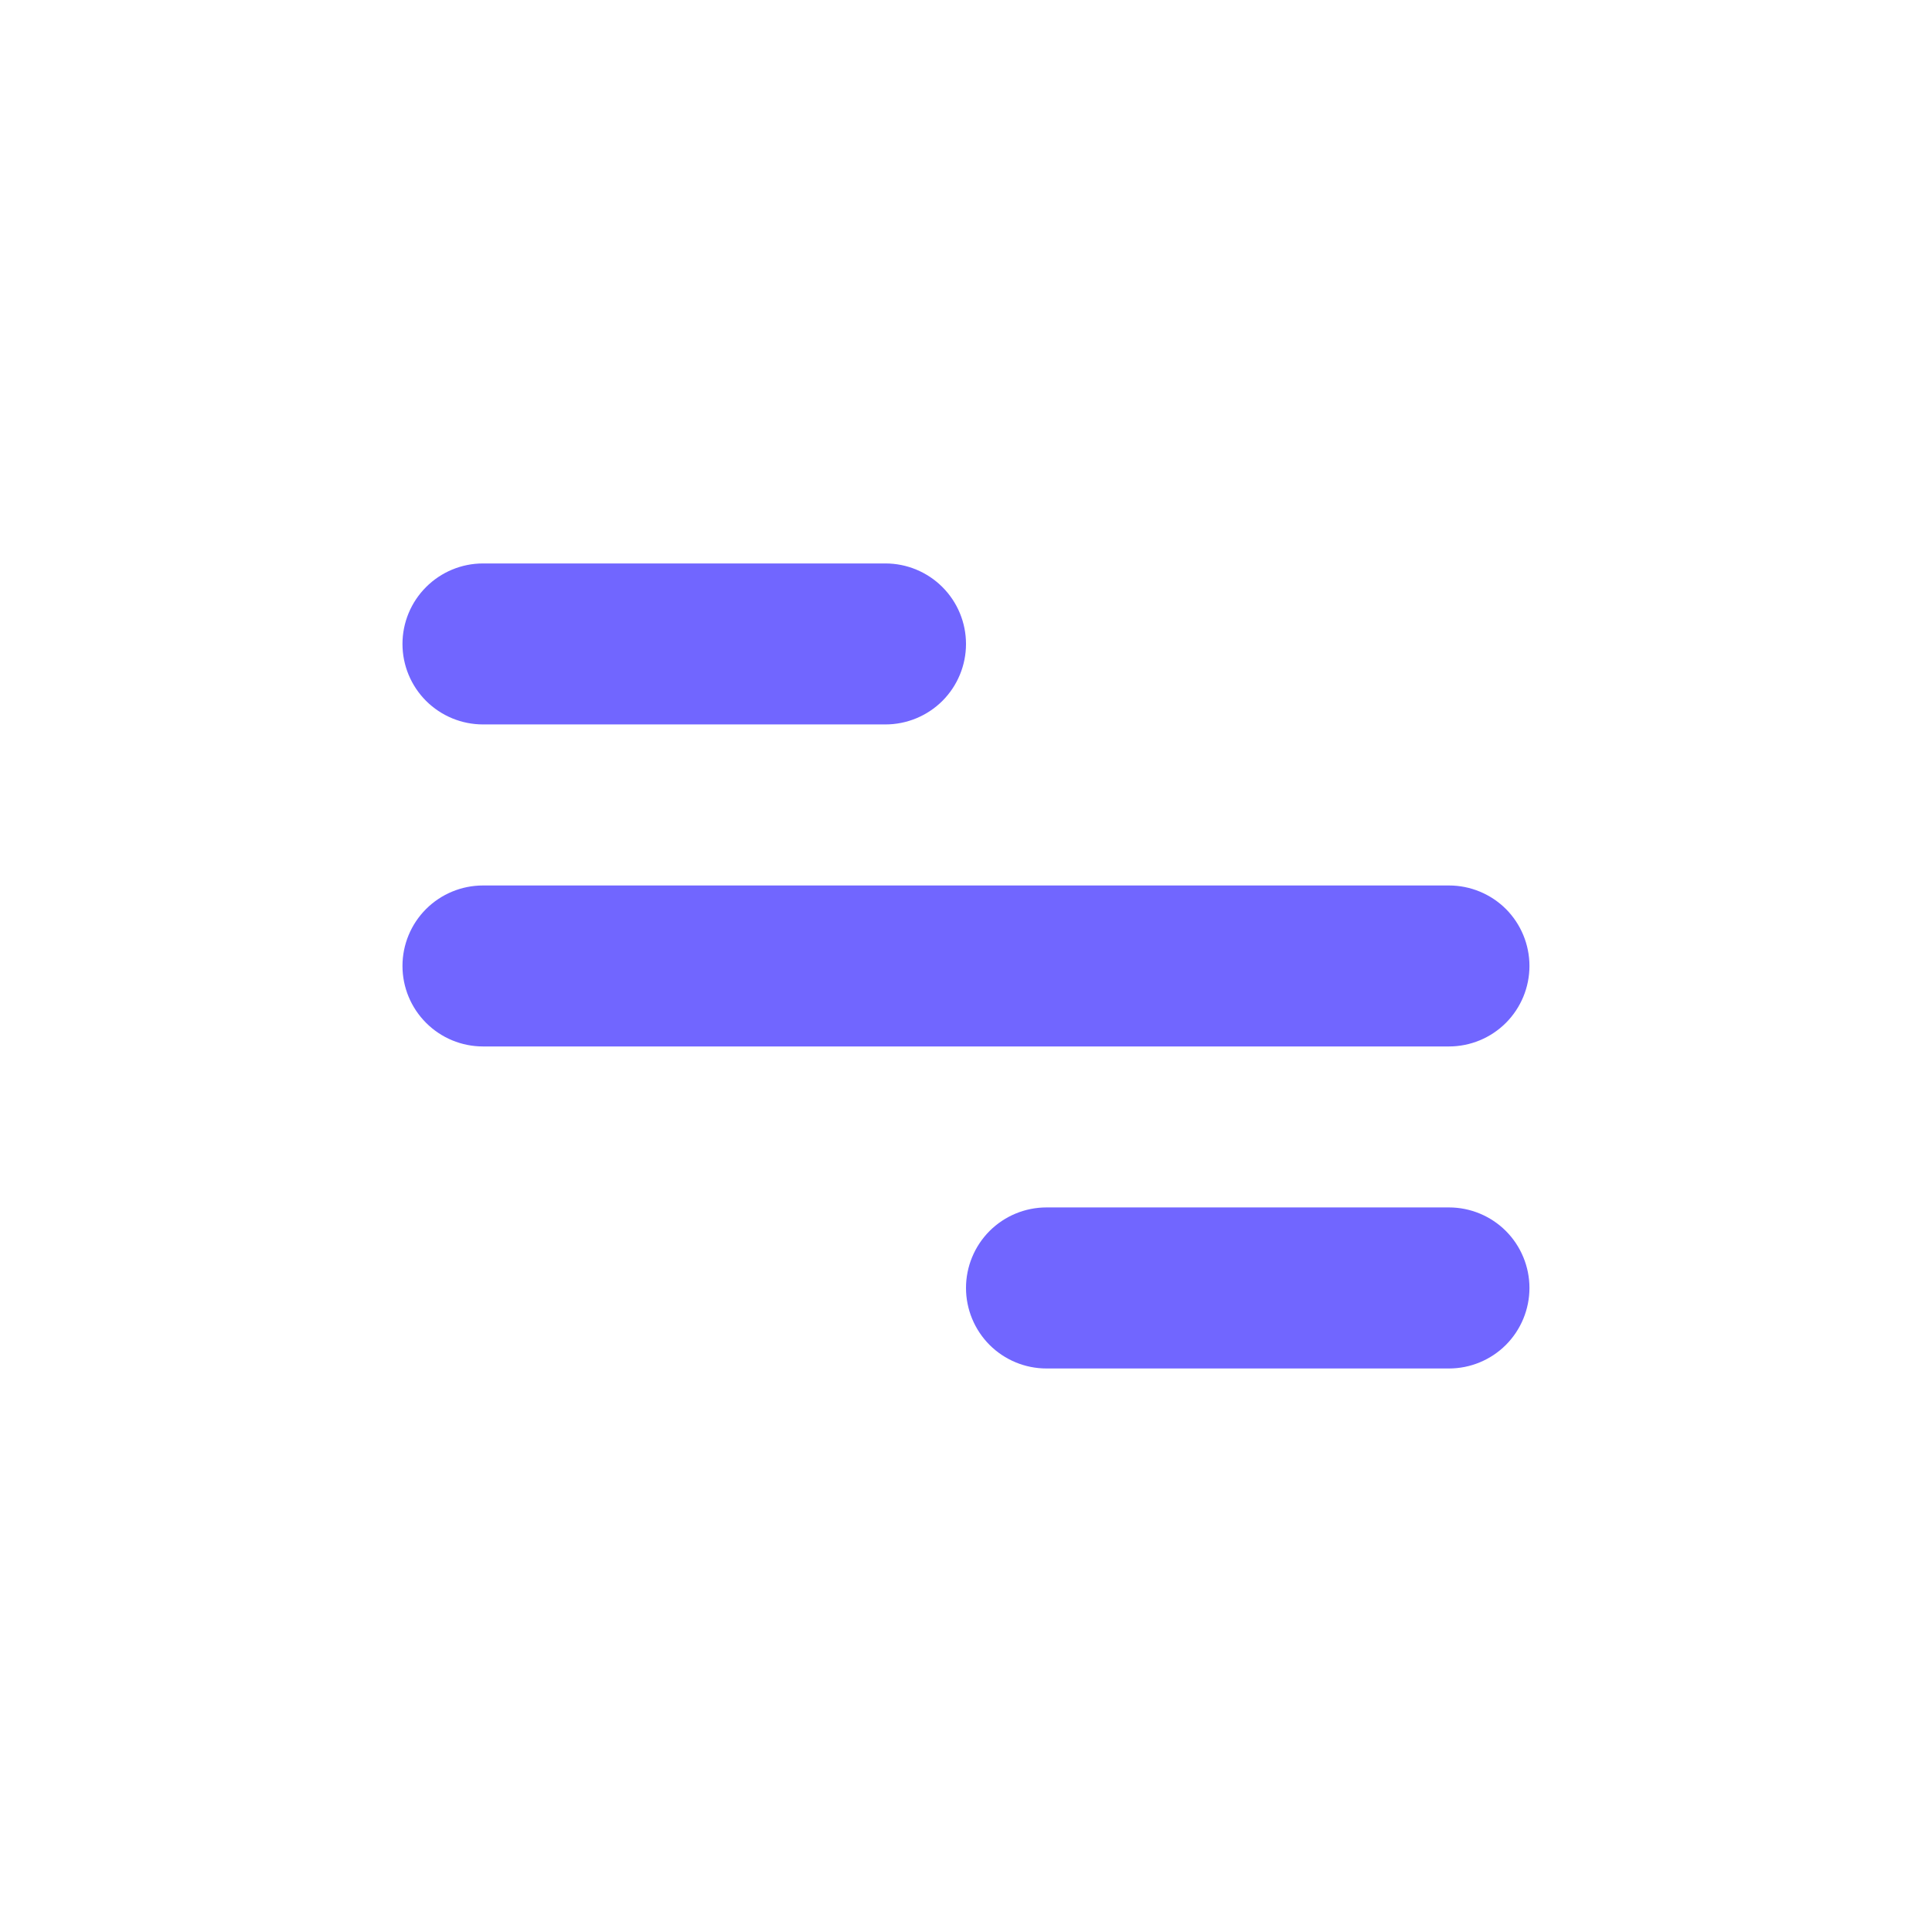
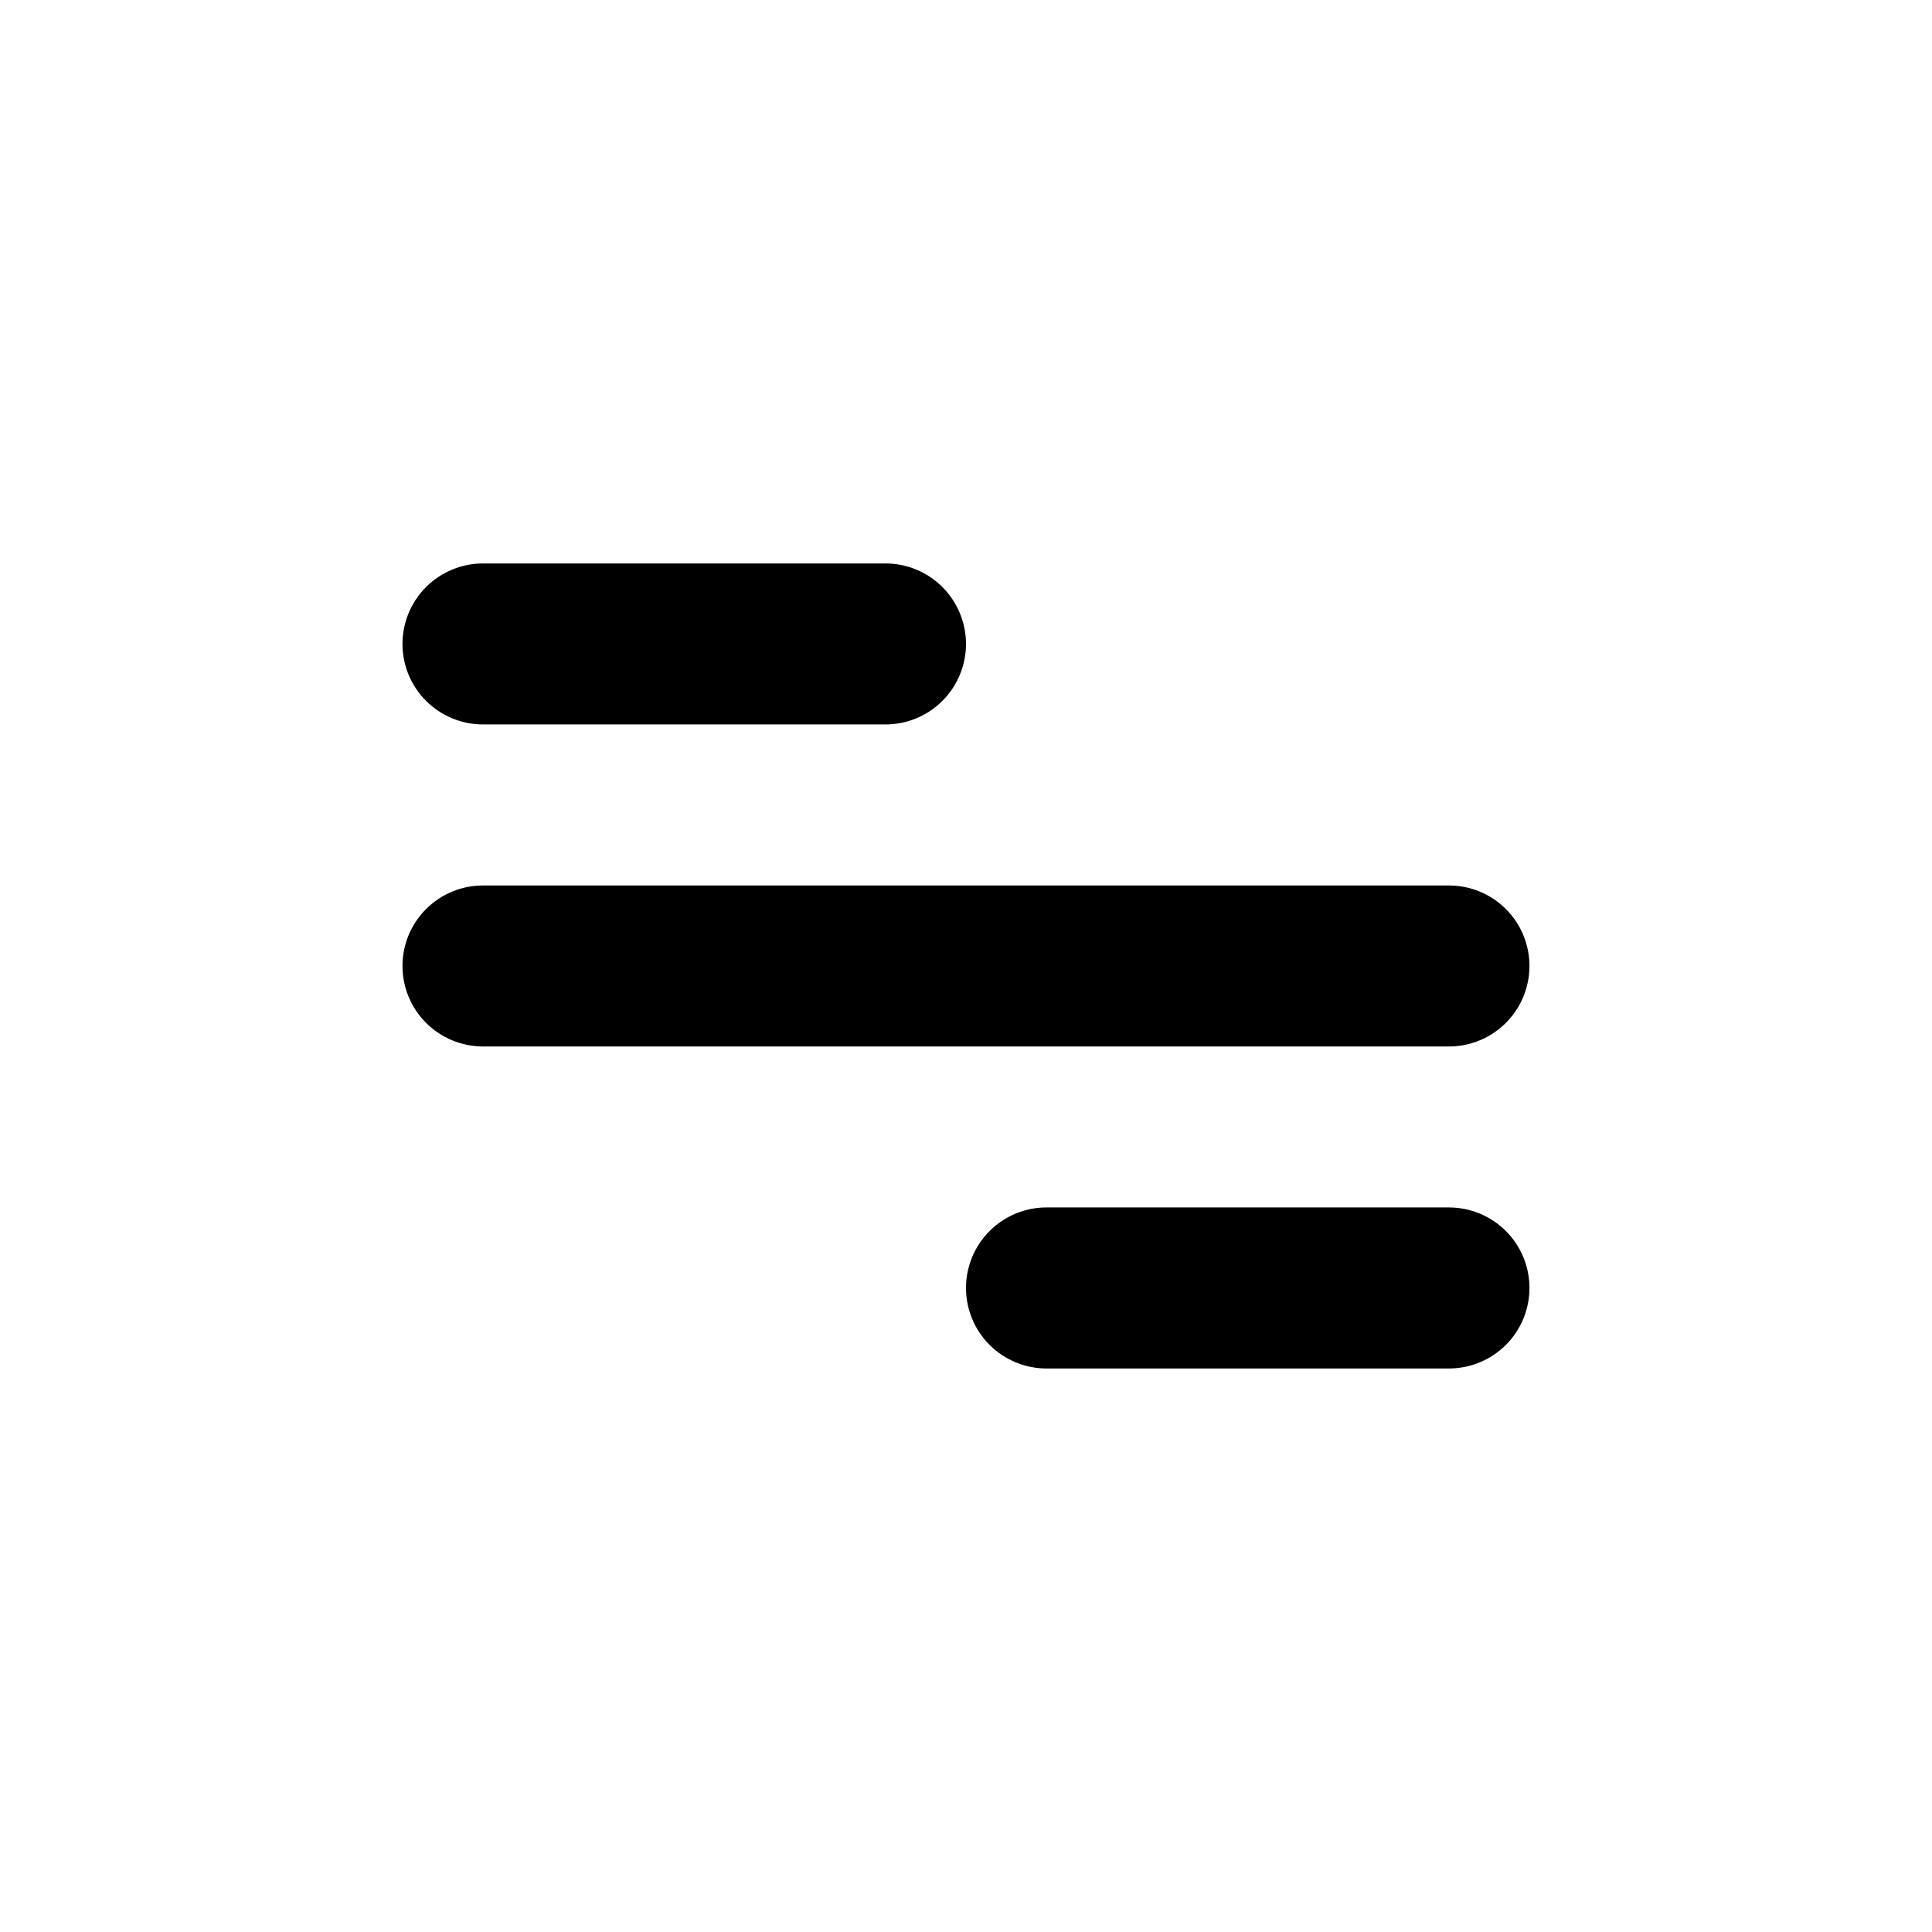
- <svg xmlns="http://www.w3.org/2000/svg" width="28" height="28" viewBox="0 0 28 28" fill="none">
-   <path d="M7 8.166H12.833C13.142 8.166 13.439 8.289 13.658 8.508C13.877 8.727 14 9.023 14 9.333C14 9.642 13.877 9.939 13.658 10.158C13.439 10.376 13.142 10.499 12.833 10.499H7C6.69 10.499 6.394 10.376 6.175 10.158C5.956 9.939 5.833 9.642 5.833 9.333C5.833 9.023 5.956 8.727 6.175 8.508C6.394 8.289 6.69 8.166 7 8.166ZM15.166 17.499H21C21.309 17.499 21.606 17.622 21.825 17.841C22.043 18.06 22.166 18.357 22.166 18.666C22.166 18.975 22.043 19.272 21.825 19.491C21.606 19.71 21.309 19.833 21 19.833H15.166C14.857 19.833 14.56 19.71 14.341 19.491C14.123 19.272 14 18.975 14 18.666C14 18.357 14.123 18.06 14.341 17.841C14.56 17.622 14.857 17.499 15.166 17.499ZM7 12.833H21C21.309 12.833 21.606 12.956 21.825 13.174C22.043 13.393 22.166 13.69 22.166 13.999C22.166 14.309 22.043 14.605 21.825 14.824C21.606 15.043 21.309 15.166 21 15.166H7C6.69 15.166 6.394 15.043 6.175 14.824C5.956 14.605 5.833 14.309 5.833 13.999C5.833 13.69 5.956 13.393 6.175 13.174C6.394 12.956 6.69 12.833 7 12.833Z" fill="#7166FF" />
+ <svg xmlns="http://www.w3.org/2000/svg" width="34" height="34" viewBox="0 0 34 34" fill="none">
+   <path d="M8.5 9.916H15.583C15.959 9.916 16.319 10.065 16.585 10.331C16.85 10.597 17 10.957 17 11.333C17 11.708 16.85 12.069 16.585 12.334C16.319 12.6 15.959 12.749 15.583 12.749H8.5C8.124 12.749 7.764 12.6 7.498 12.334C7.232 12.069 7.083 11.708 7.083 11.333C7.083 10.957 7.232 10.597 7.498 10.331C7.764 10.065 8.124 9.916 8.5 9.916ZM18.416 21.249H25.5C25.875 21.249 26.236 21.399 26.501 21.664C26.767 21.93 26.916 22.29 26.916 22.666C26.916 23.042 26.767 23.402 26.501 23.668C26.236 23.933 25.875 24.083 25.5 24.083H18.416C18.041 24.083 17.68 23.933 17.415 23.668C17.149 23.402 17 23.042 17 22.666C17 22.29 17.149 21.93 17.415 21.664C17.68 21.399 18.041 21.249 18.416 21.249ZM8.5 15.583H25.5C25.875 15.583 26.236 15.732 26.501 15.998C26.767 16.263 26.916 16.624 26.916 16.999C26.916 17.375 26.767 17.735 26.501 18.001C26.236 18.267 25.875 18.416 25.5 18.416H8.5C8.124 18.416 7.764 18.267 7.498 18.001C7.232 17.735 7.083 17.375 7.083 16.999C7.083 16.624 7.232 16.263 7.498 15.998C7.764 15.732 8.124 15.583 8.5 15.583Z" fill="black" />
</svg>
